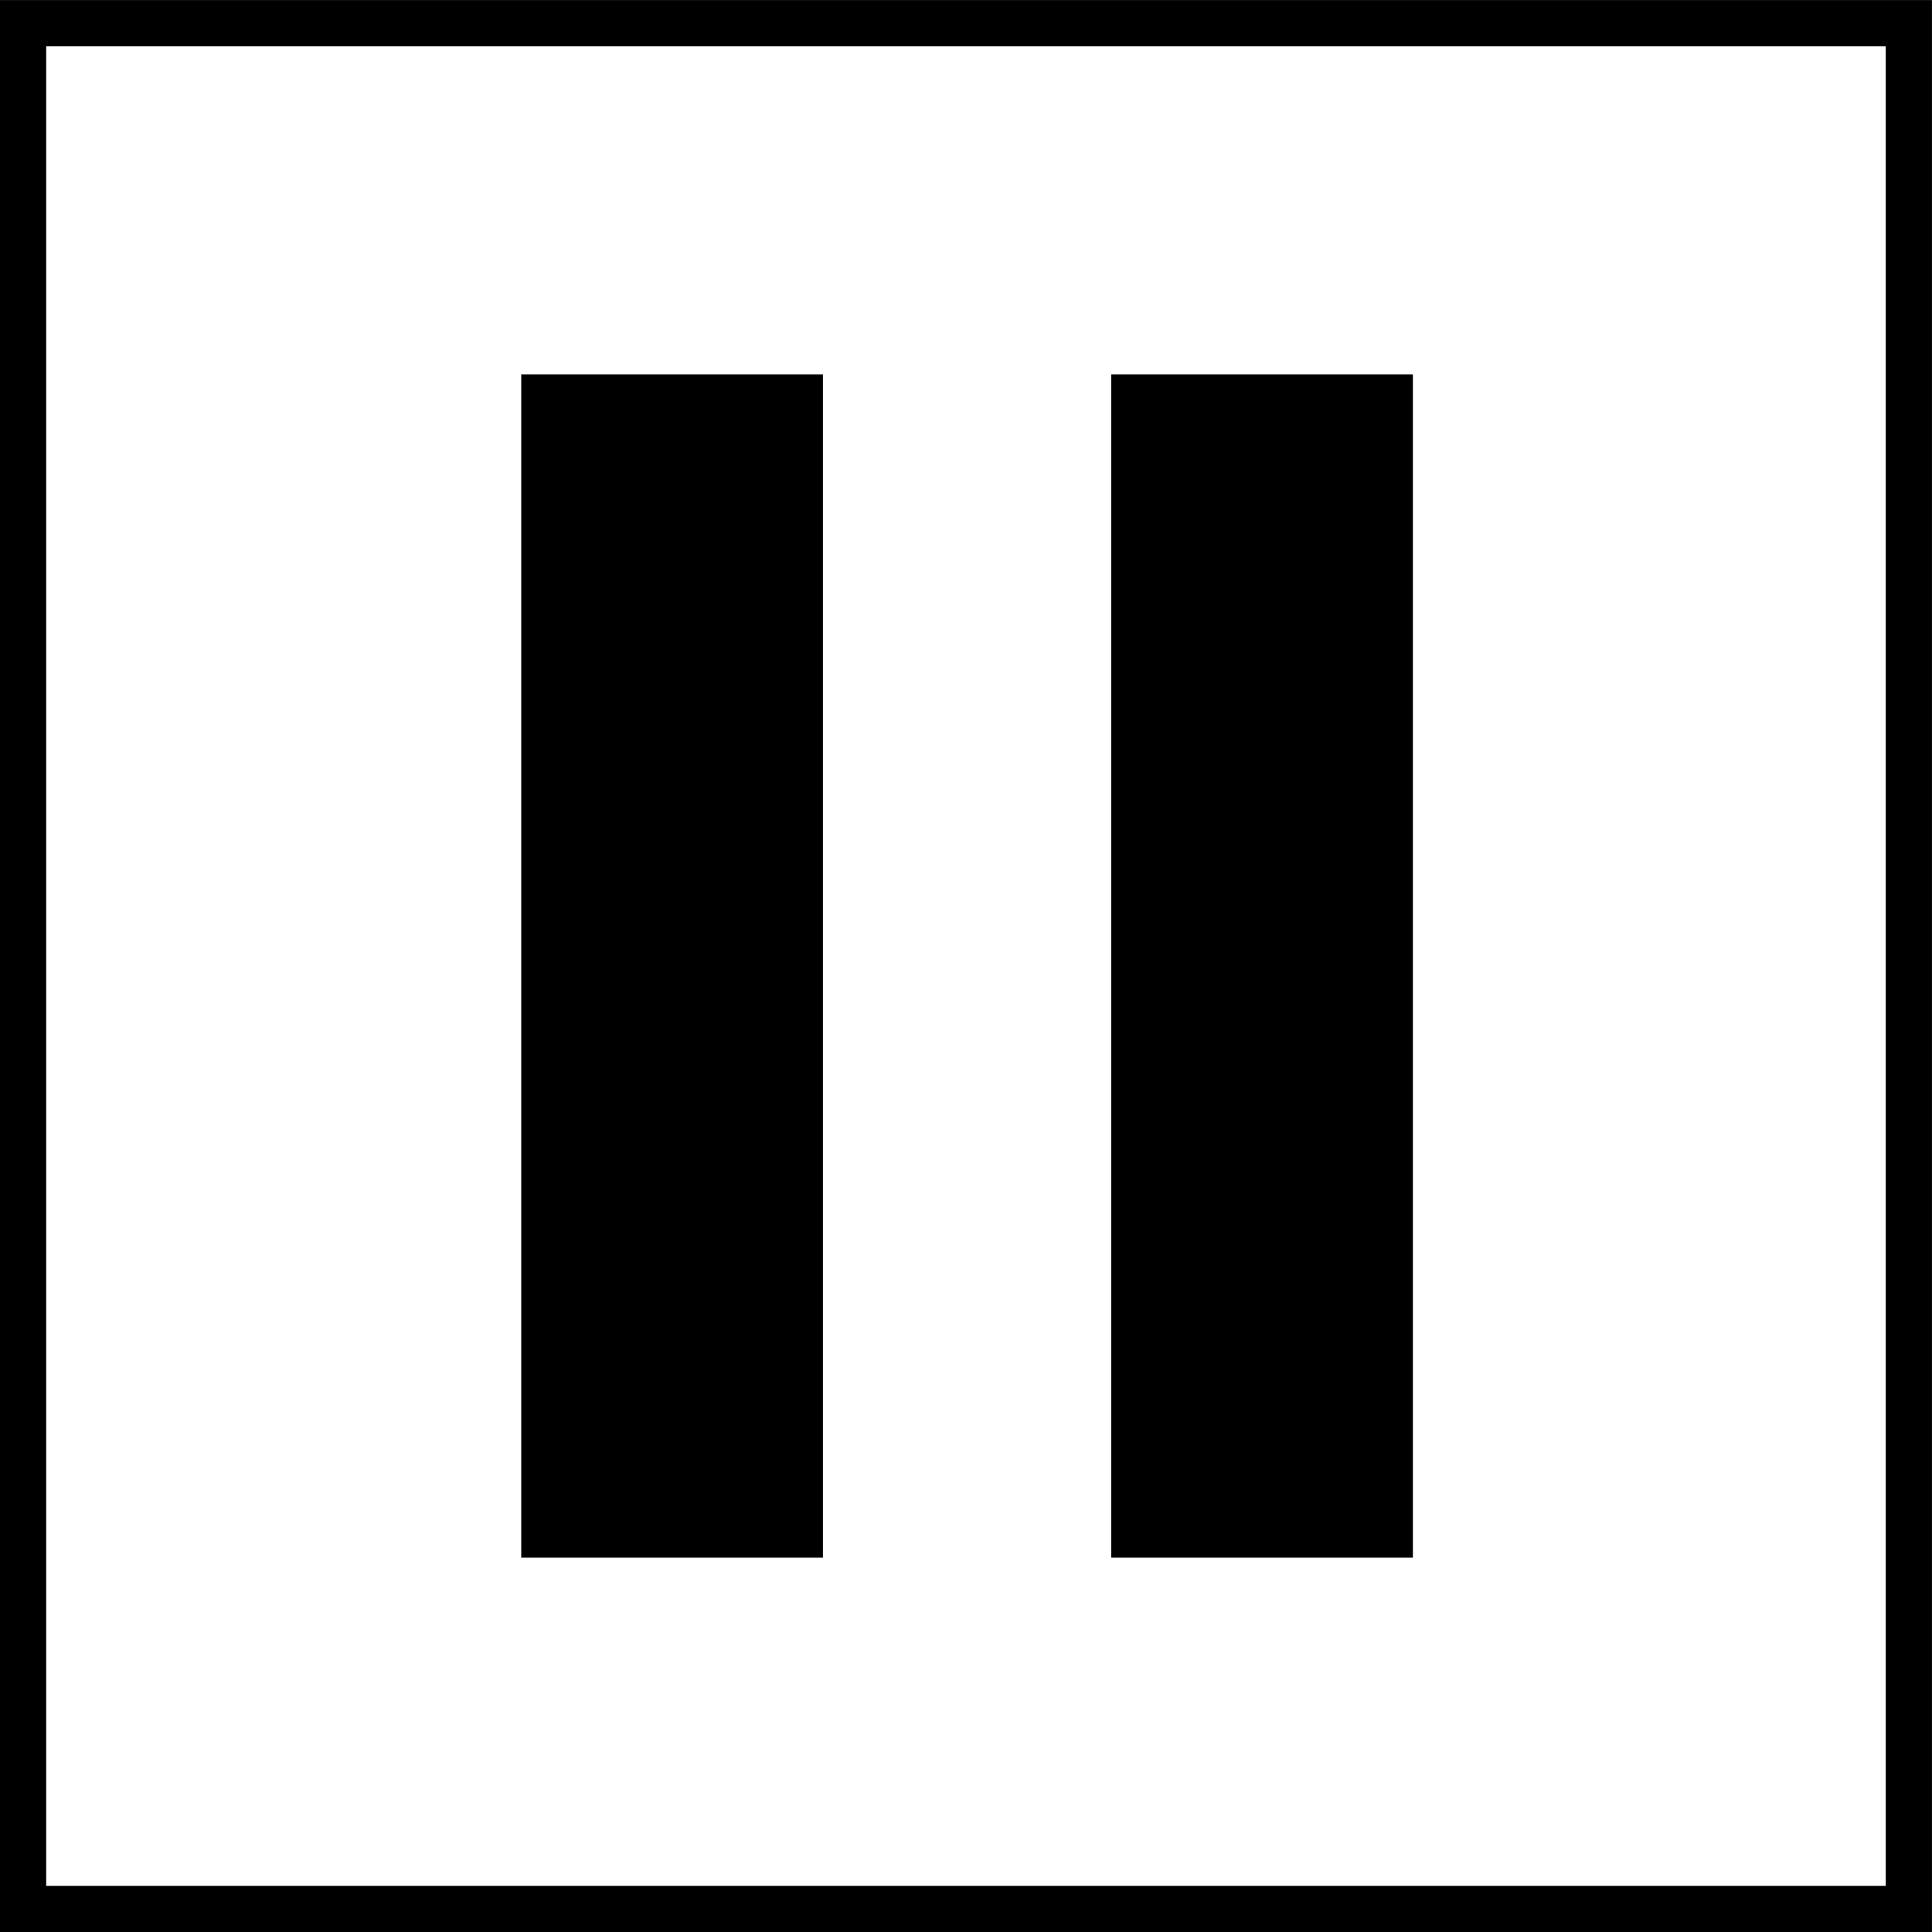
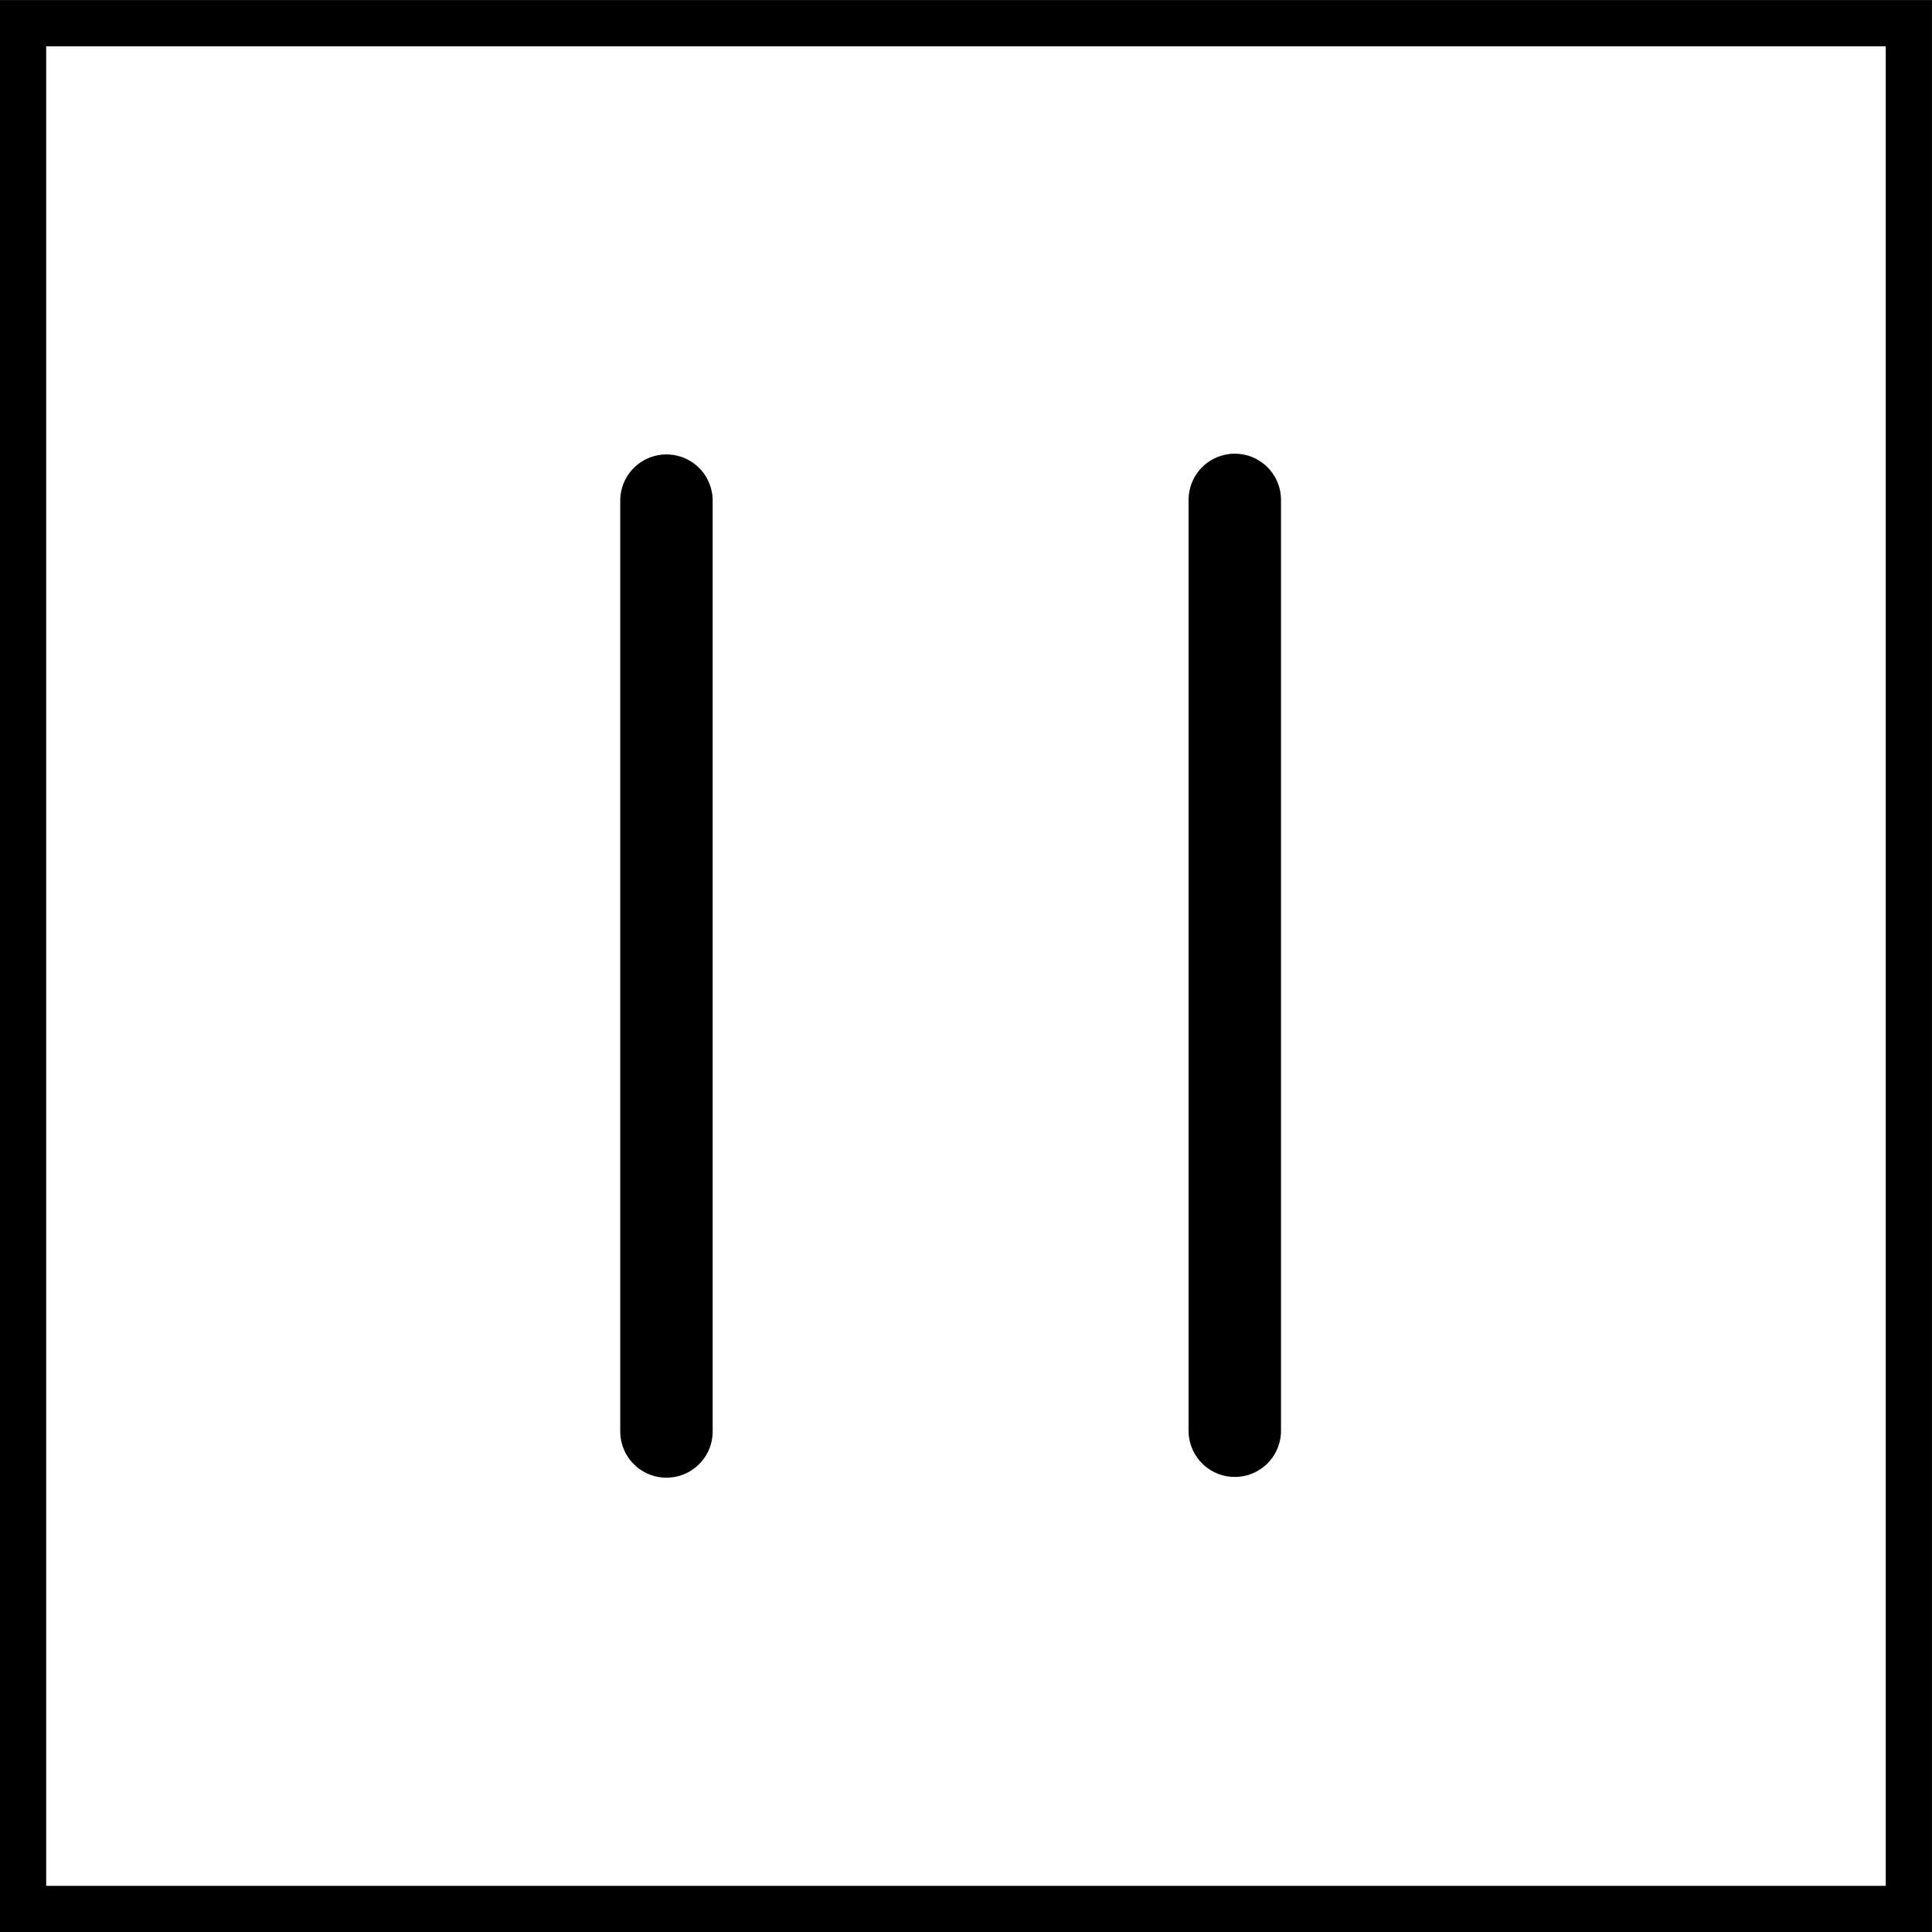
<svg xmlns="http://www.w3.org/2000/svg" version="1.1" width="20.903" height="20.903" viewBox="0,0,20.903,20.903">
  <g transform="translate(-229.5484,-169.5484)">
-     <g data-paper-data="{&quot;isPaintingLayer&quot;:true}" fill-rule="nonzero" stroke="#000000" stroke-width="0.5" stroke-linecap="butt" stroke-linejoin="miter" stroke-miterlimit="10" stroke-dasharray="" stroke-dashoffset="0" style="mix-blend-mode: normal">
-       <path d="M229.798,190.202v-20.403h20.403v20.403z" fill="none" />
-       <path d="M235.438,186.151v-12.302h2.764v12.302z" fill="#000000" />
-       <path d="M241.821,186.151v-12.302h2.764v12.302z" fill="#000000" />
+     <g data-paper-data="{&quot;isPaintingLayer&quot;:true}" fill="none" fill-rule="nonzero" stroke="#000000" stroke-linejoin="miter" stroke-miterlimit="10" stroke-dasharray="" stroke-dashoffset="0" style="mix-blend-mode: normal">
+       <path d="M229.798,190.202v-20.403h20.403v20.403z" stroke-width="0.5" stroke-linecap="butt" />
+       <path d="M242.908,174.957v10.071" stroke-width="1" stroke-linecap="round" />
+       <path d="M236.759,174.965v10.071" stroke-width="1" stroke-linecap="round" />
    </g>
  </g>
</svg>
